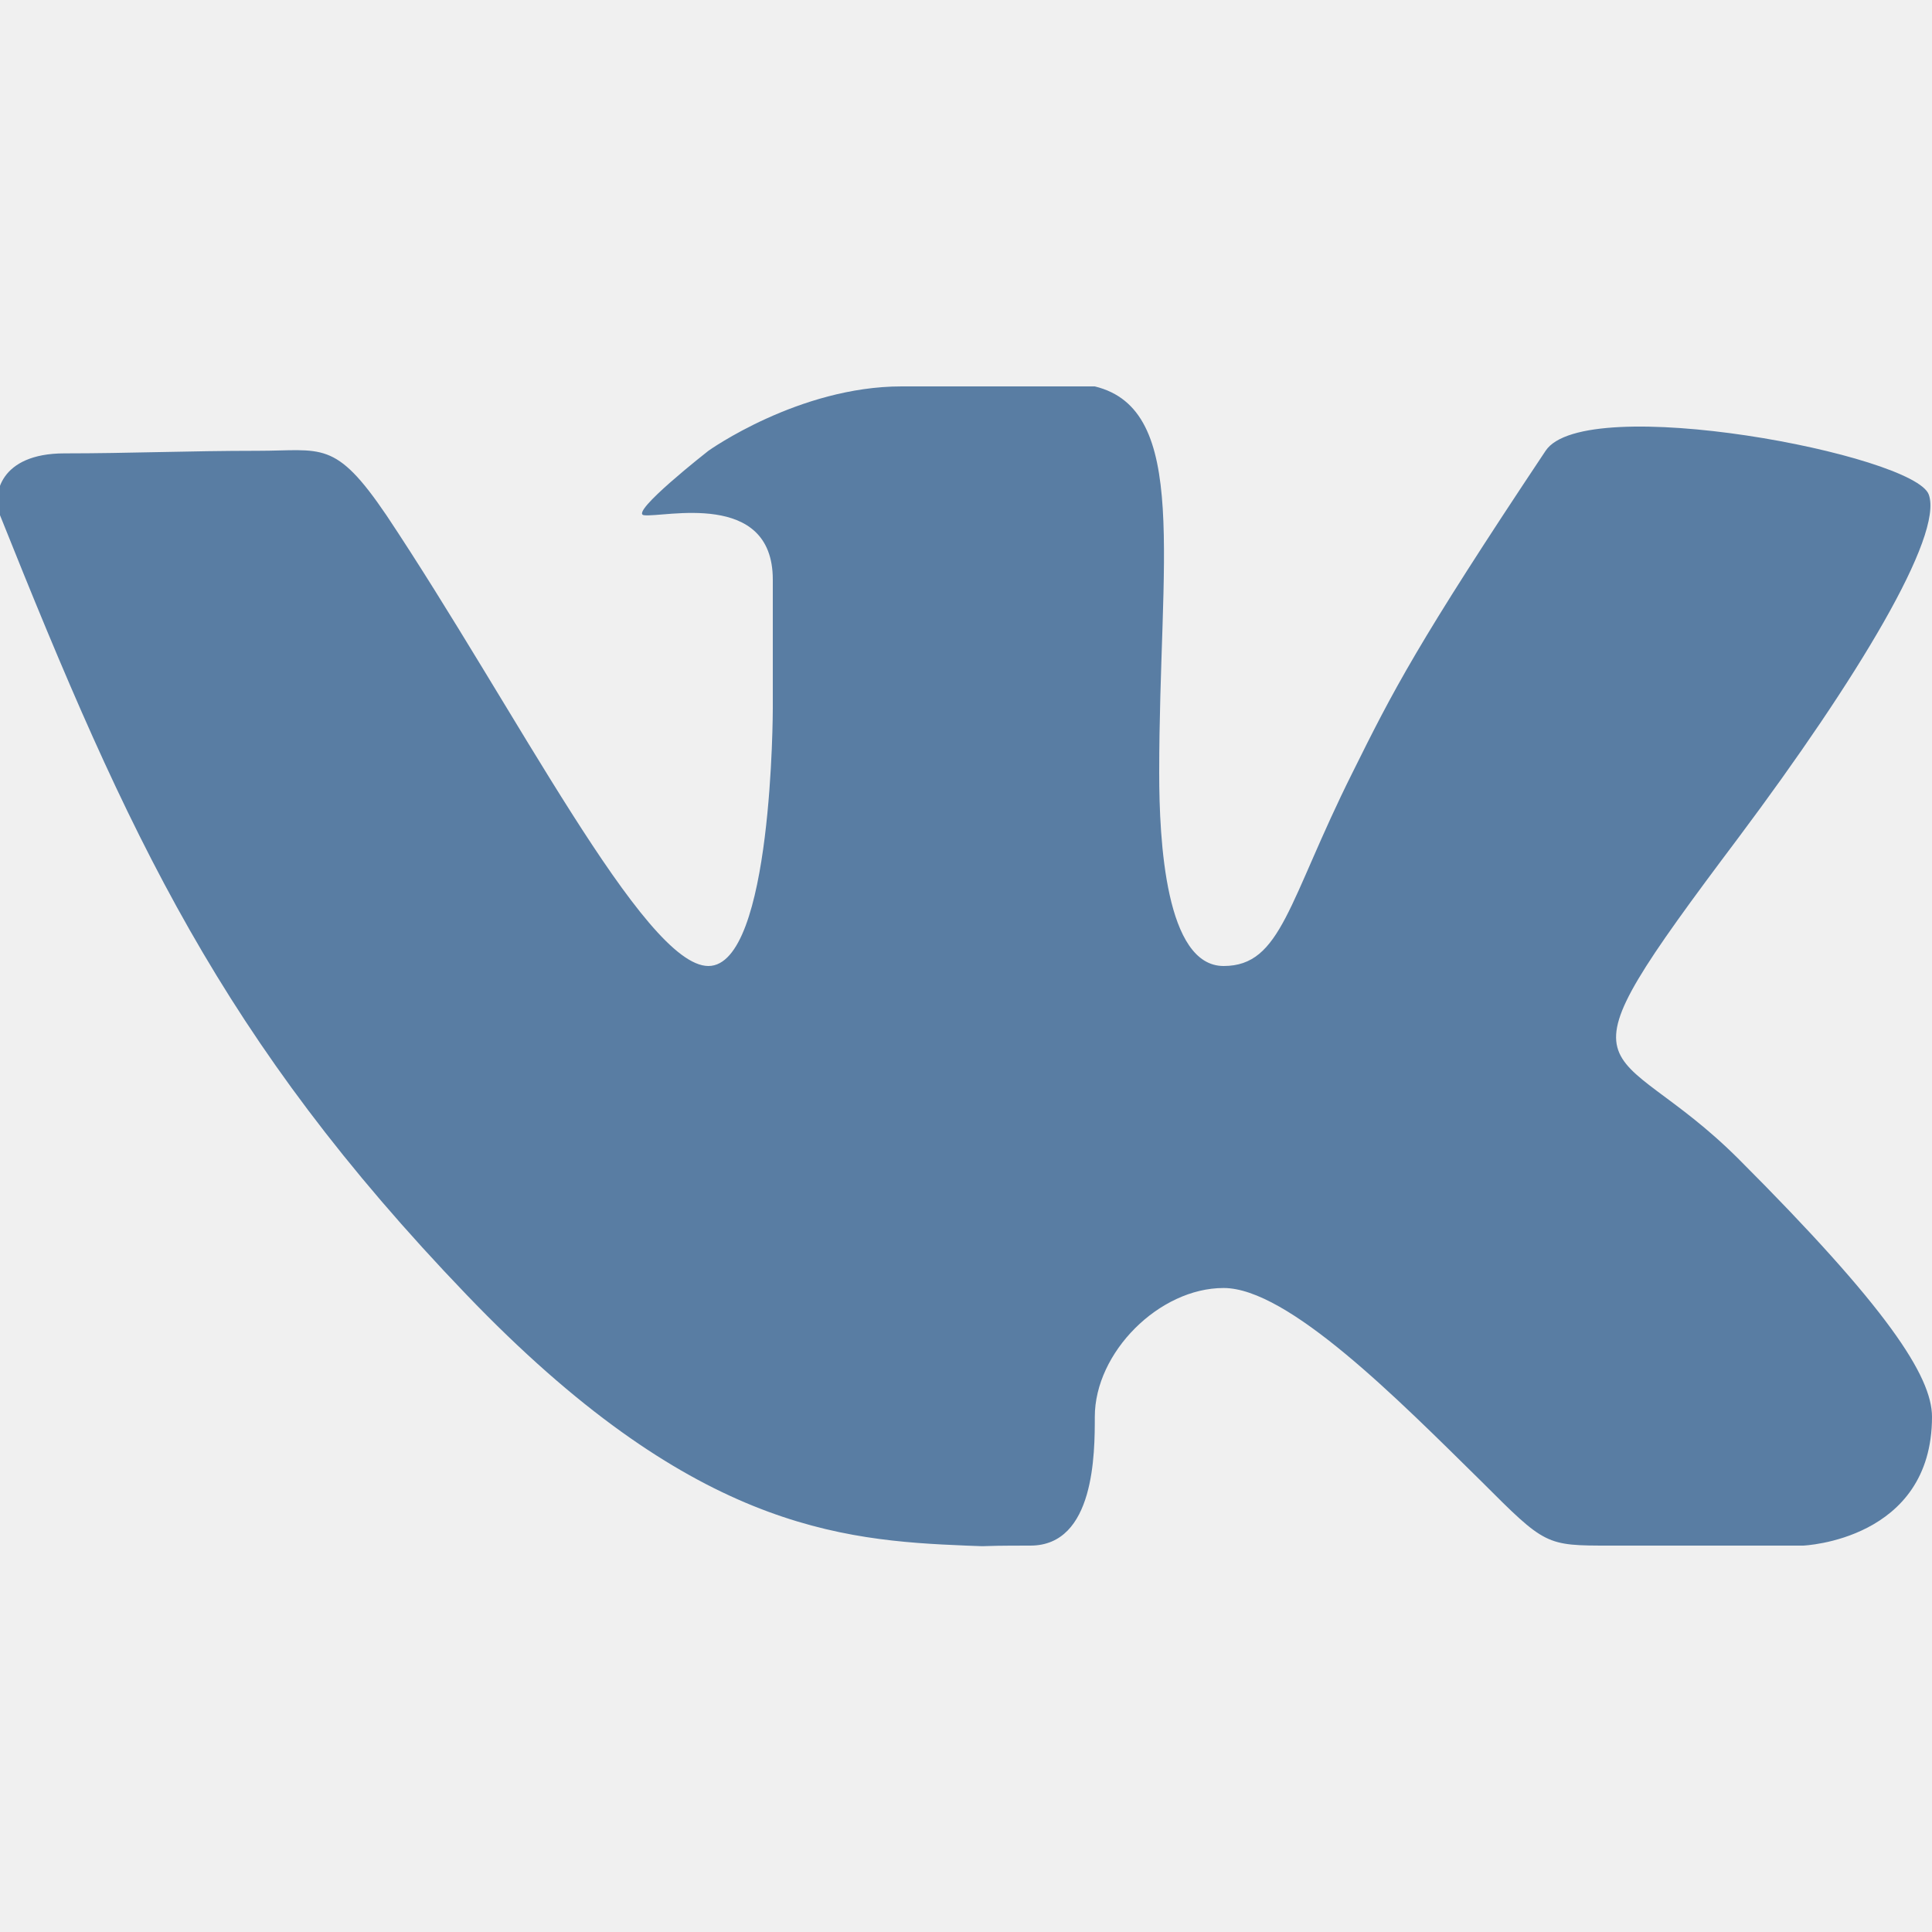
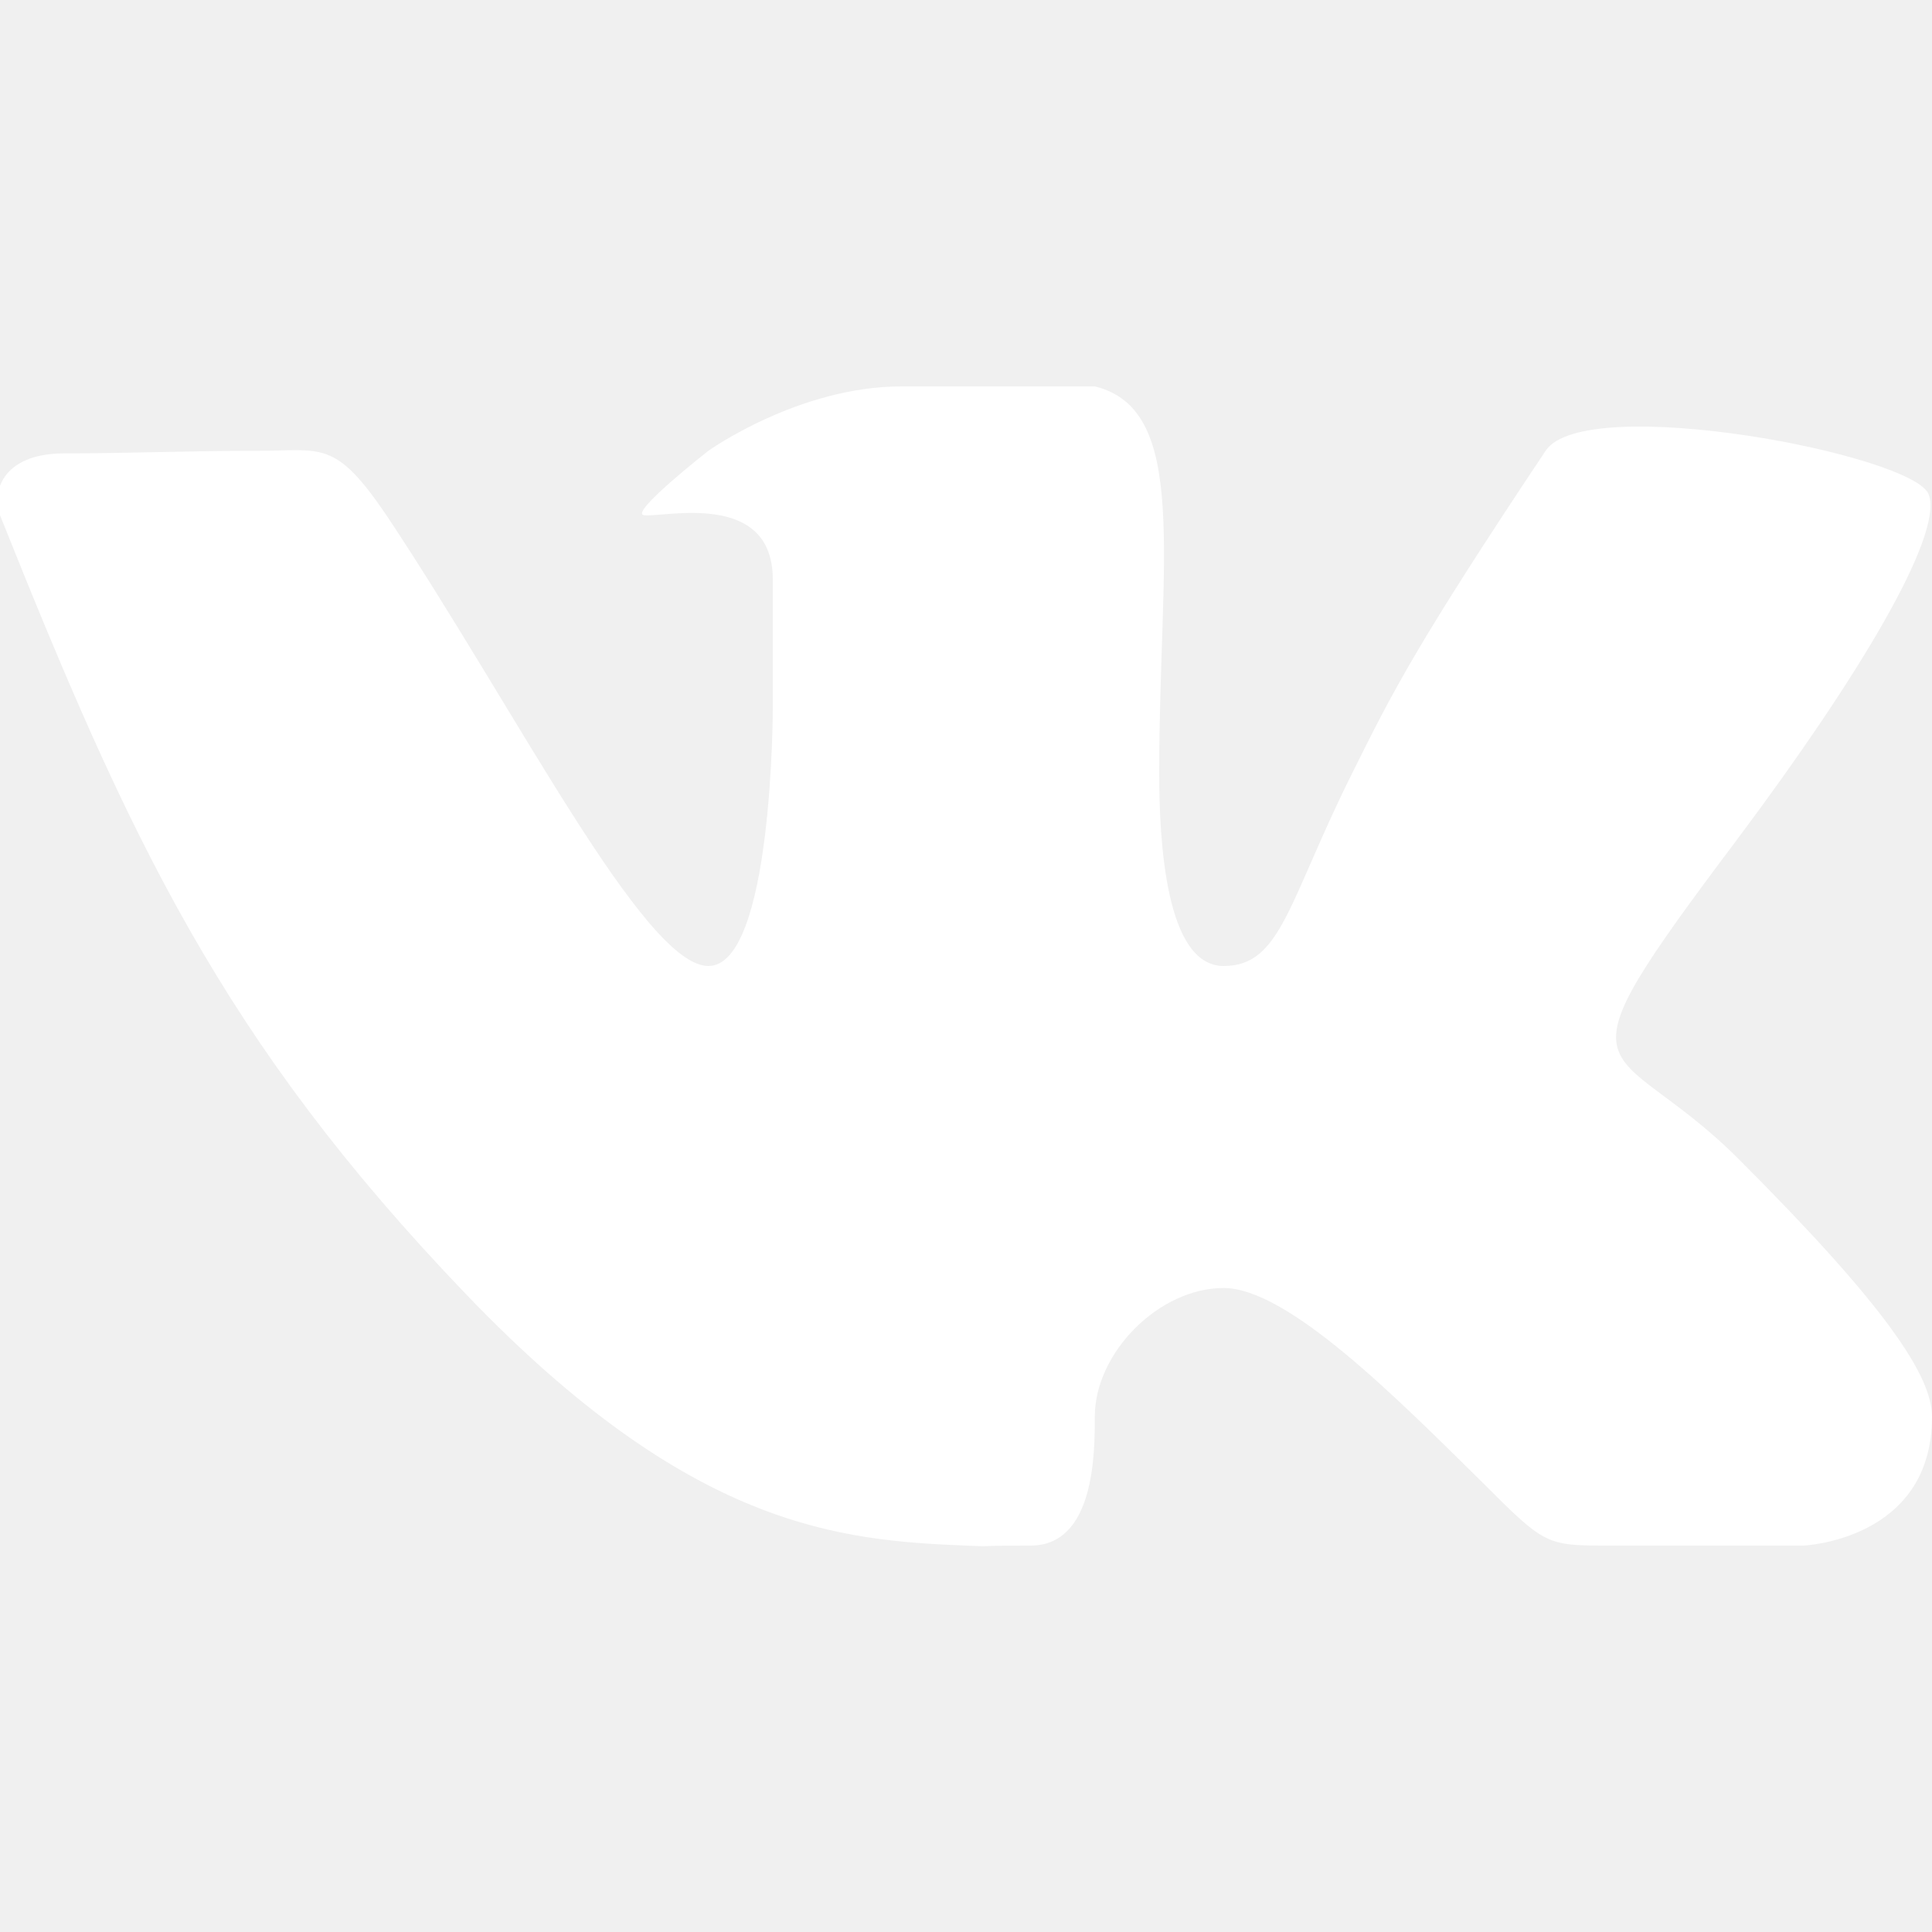
<svg xmlns="http://www.w3.org/2000/svg" id="vk" viewBox="-59 86 30 30">
-   <path fill="#597da3" d="M-43 110c1 0 1-1.44 1-2 0-1 1-2 2-2s2.7 1.72 4 3c1 1 1 1 2 1h3s2-.08 2-2c0-.63-.7-1.7-3-4-2-2-3.03-.97 0-5 1.84-2.46 3.18-4.68 2.95-5.32-.22-.62-5.34-1.6-5.95-.68-2 3-2.37 3.73-3 5-1 2-1.1 3-2 3s-1-1.94-1-3c0-3.3.48-5.64-1-6h-3c-1.6 0-3 1-3 1s-1.24.97-1 1c.3.04 2-.4 2 1v2s0 4-1 4-3-4-5-7c-.8-1.18-1-1-2-1-1.07 0-2 .04-3 .04s-1.13.64-1 .96c2 5 3.44 8.14 7.24 12.1 3.48 3.63 5.8 3.82 7.76 3.9.5.02 0 0 1 0z" />
+   <path fill="#fff" d="M-43 110c1 0 1-1.44 1-2 0-1 1-2 2-2s2.7 1.72 4 3c1 1 1 1 2 1h3s2-.08 2-2c0-.63-.7-1.7-3-4-2-2-3.03-.97 0-5 1.84-2.46 3.18-4.68 2.95-5.32-.22-.62-5.34-1.6-5.95-.68-2 3-2.37 3.73-3 5-1 2-1.1 3-2 3s-1-1.94-1-3c0-3.3.48-5.64-1-6h-3c-1.6 0-3 1-3 1s-1.24.97-1 1c.3.04 2-.4 2 1v2s0 4-1 4-3-4-5-7c-.8-1.18-1-1-2-1-1.07 0-2 .04-3 .04s-1.13.64-1 .96c2 5 3.44 8.14 7.24 12.1 3.48 3.63 5.8 3.82 7.76 3.9.5.02 0 0 1 0z" />
</svg>
